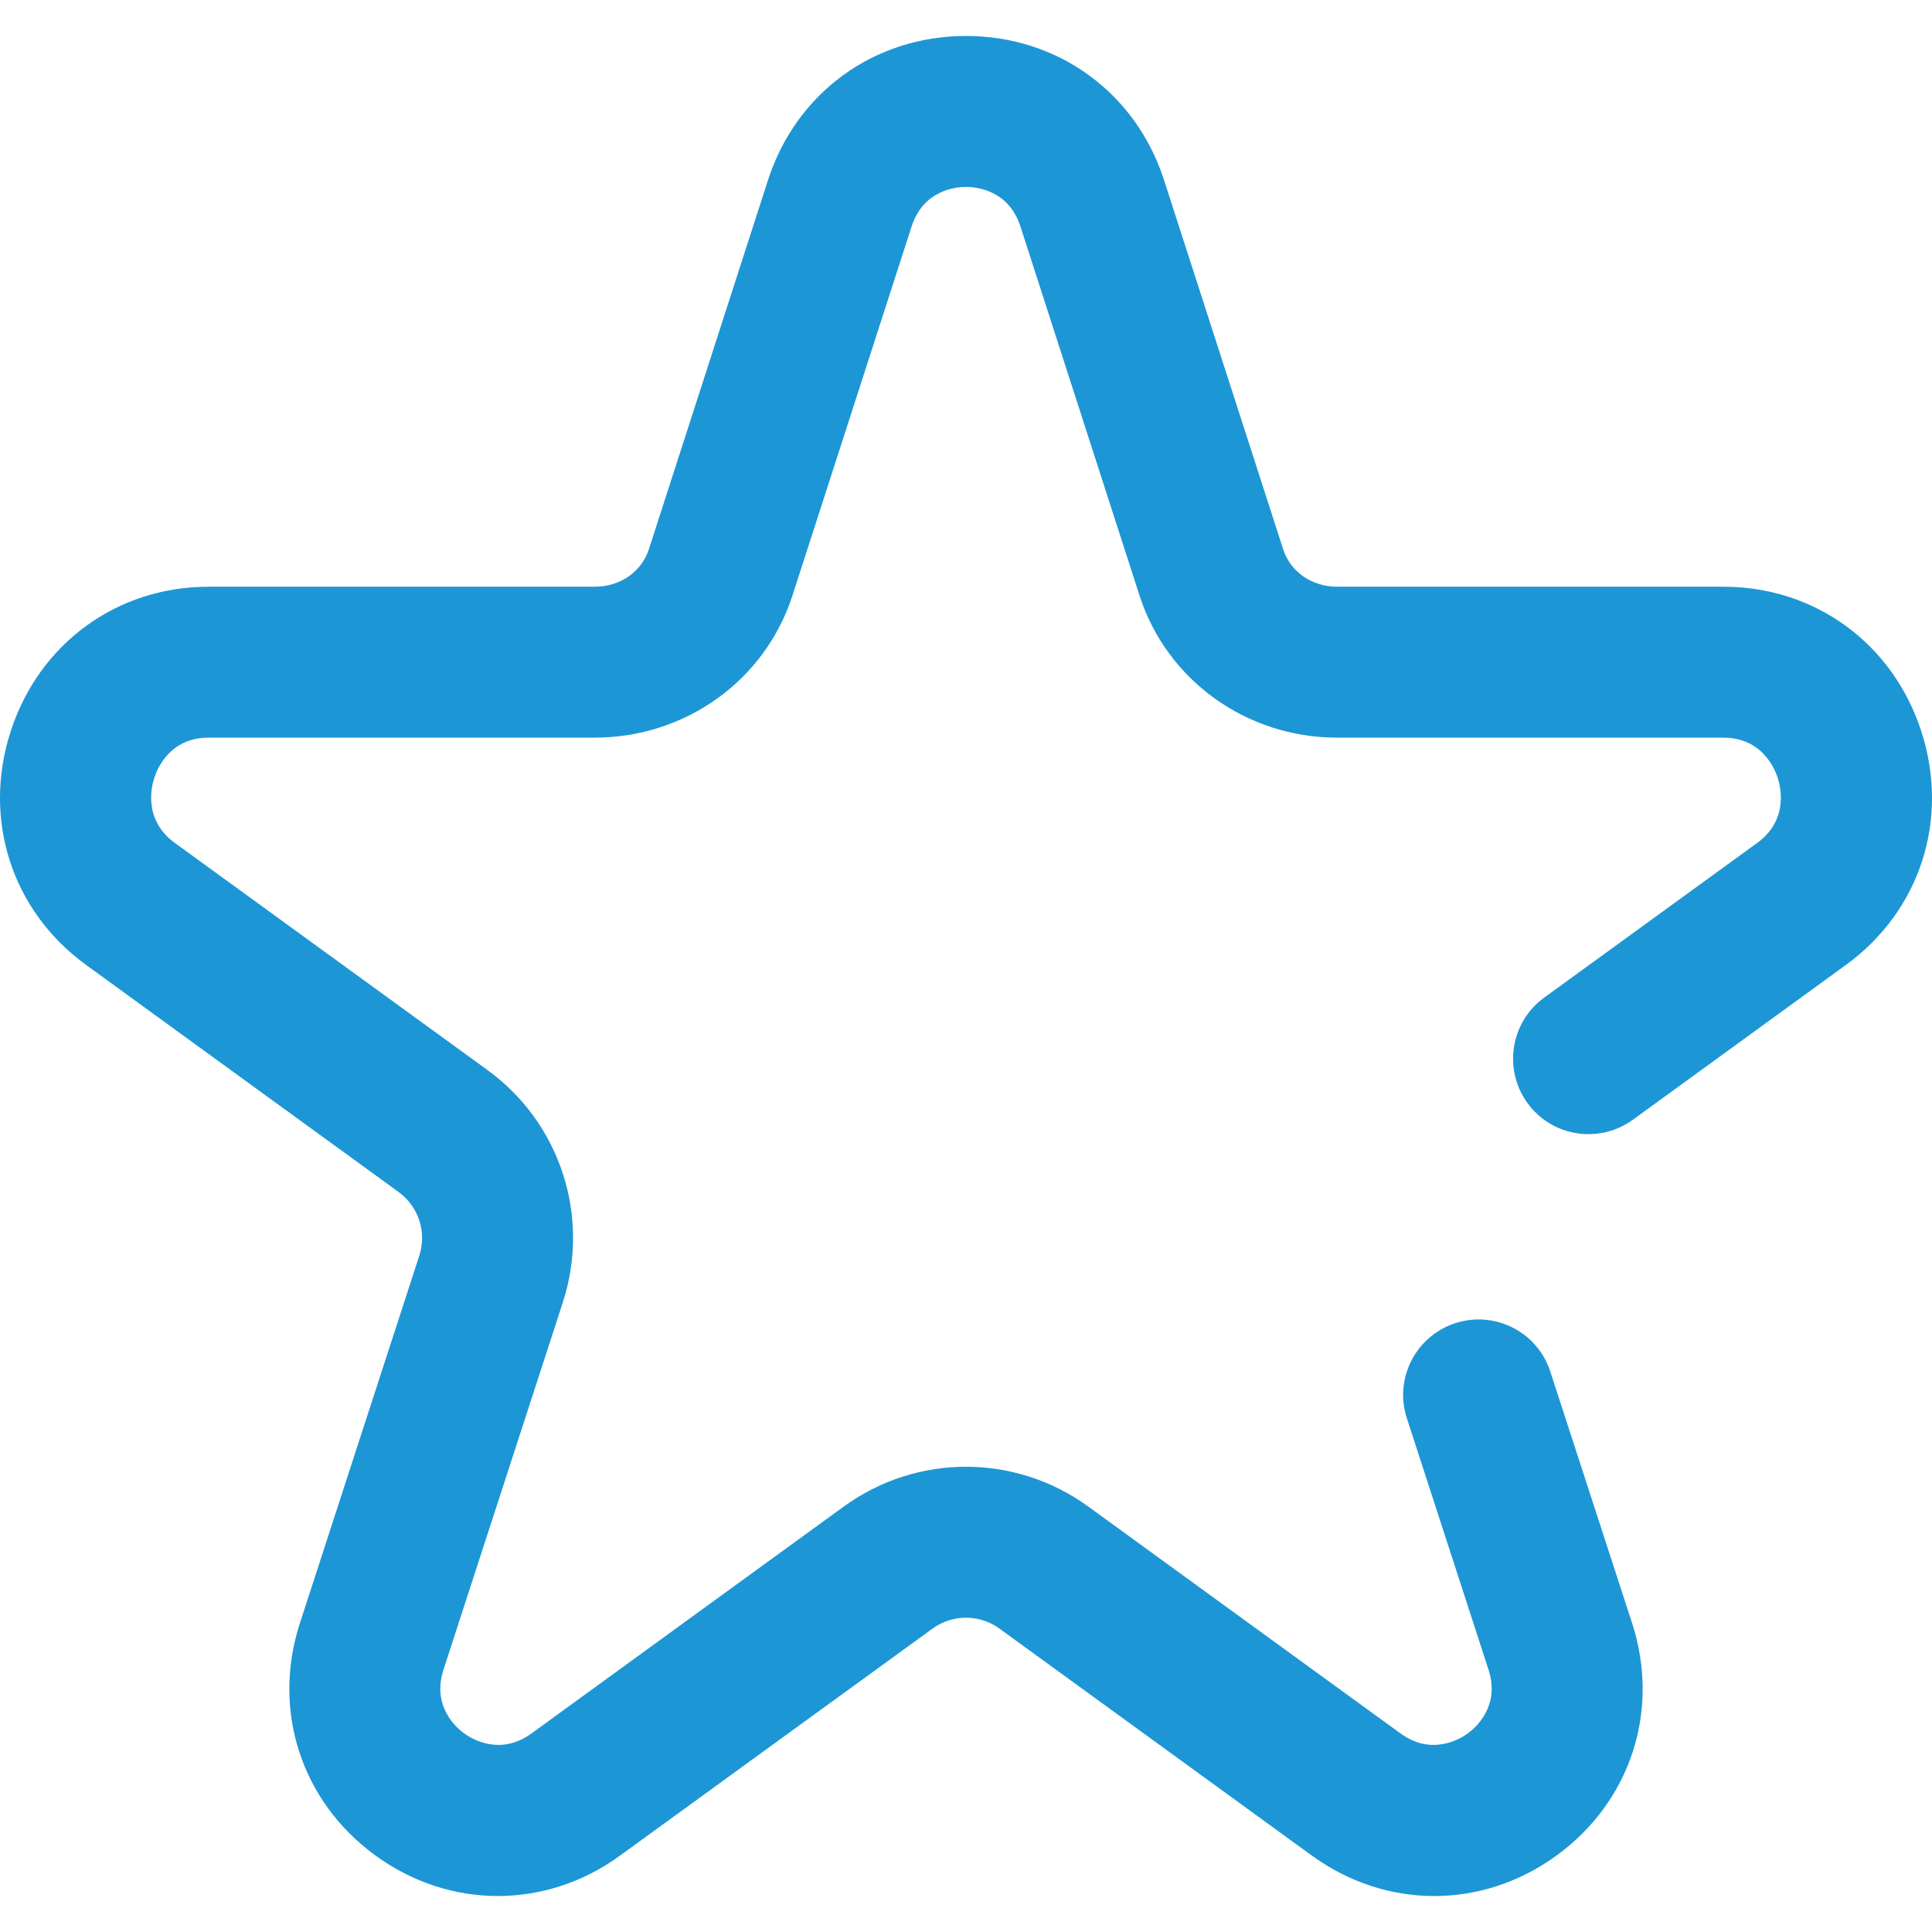
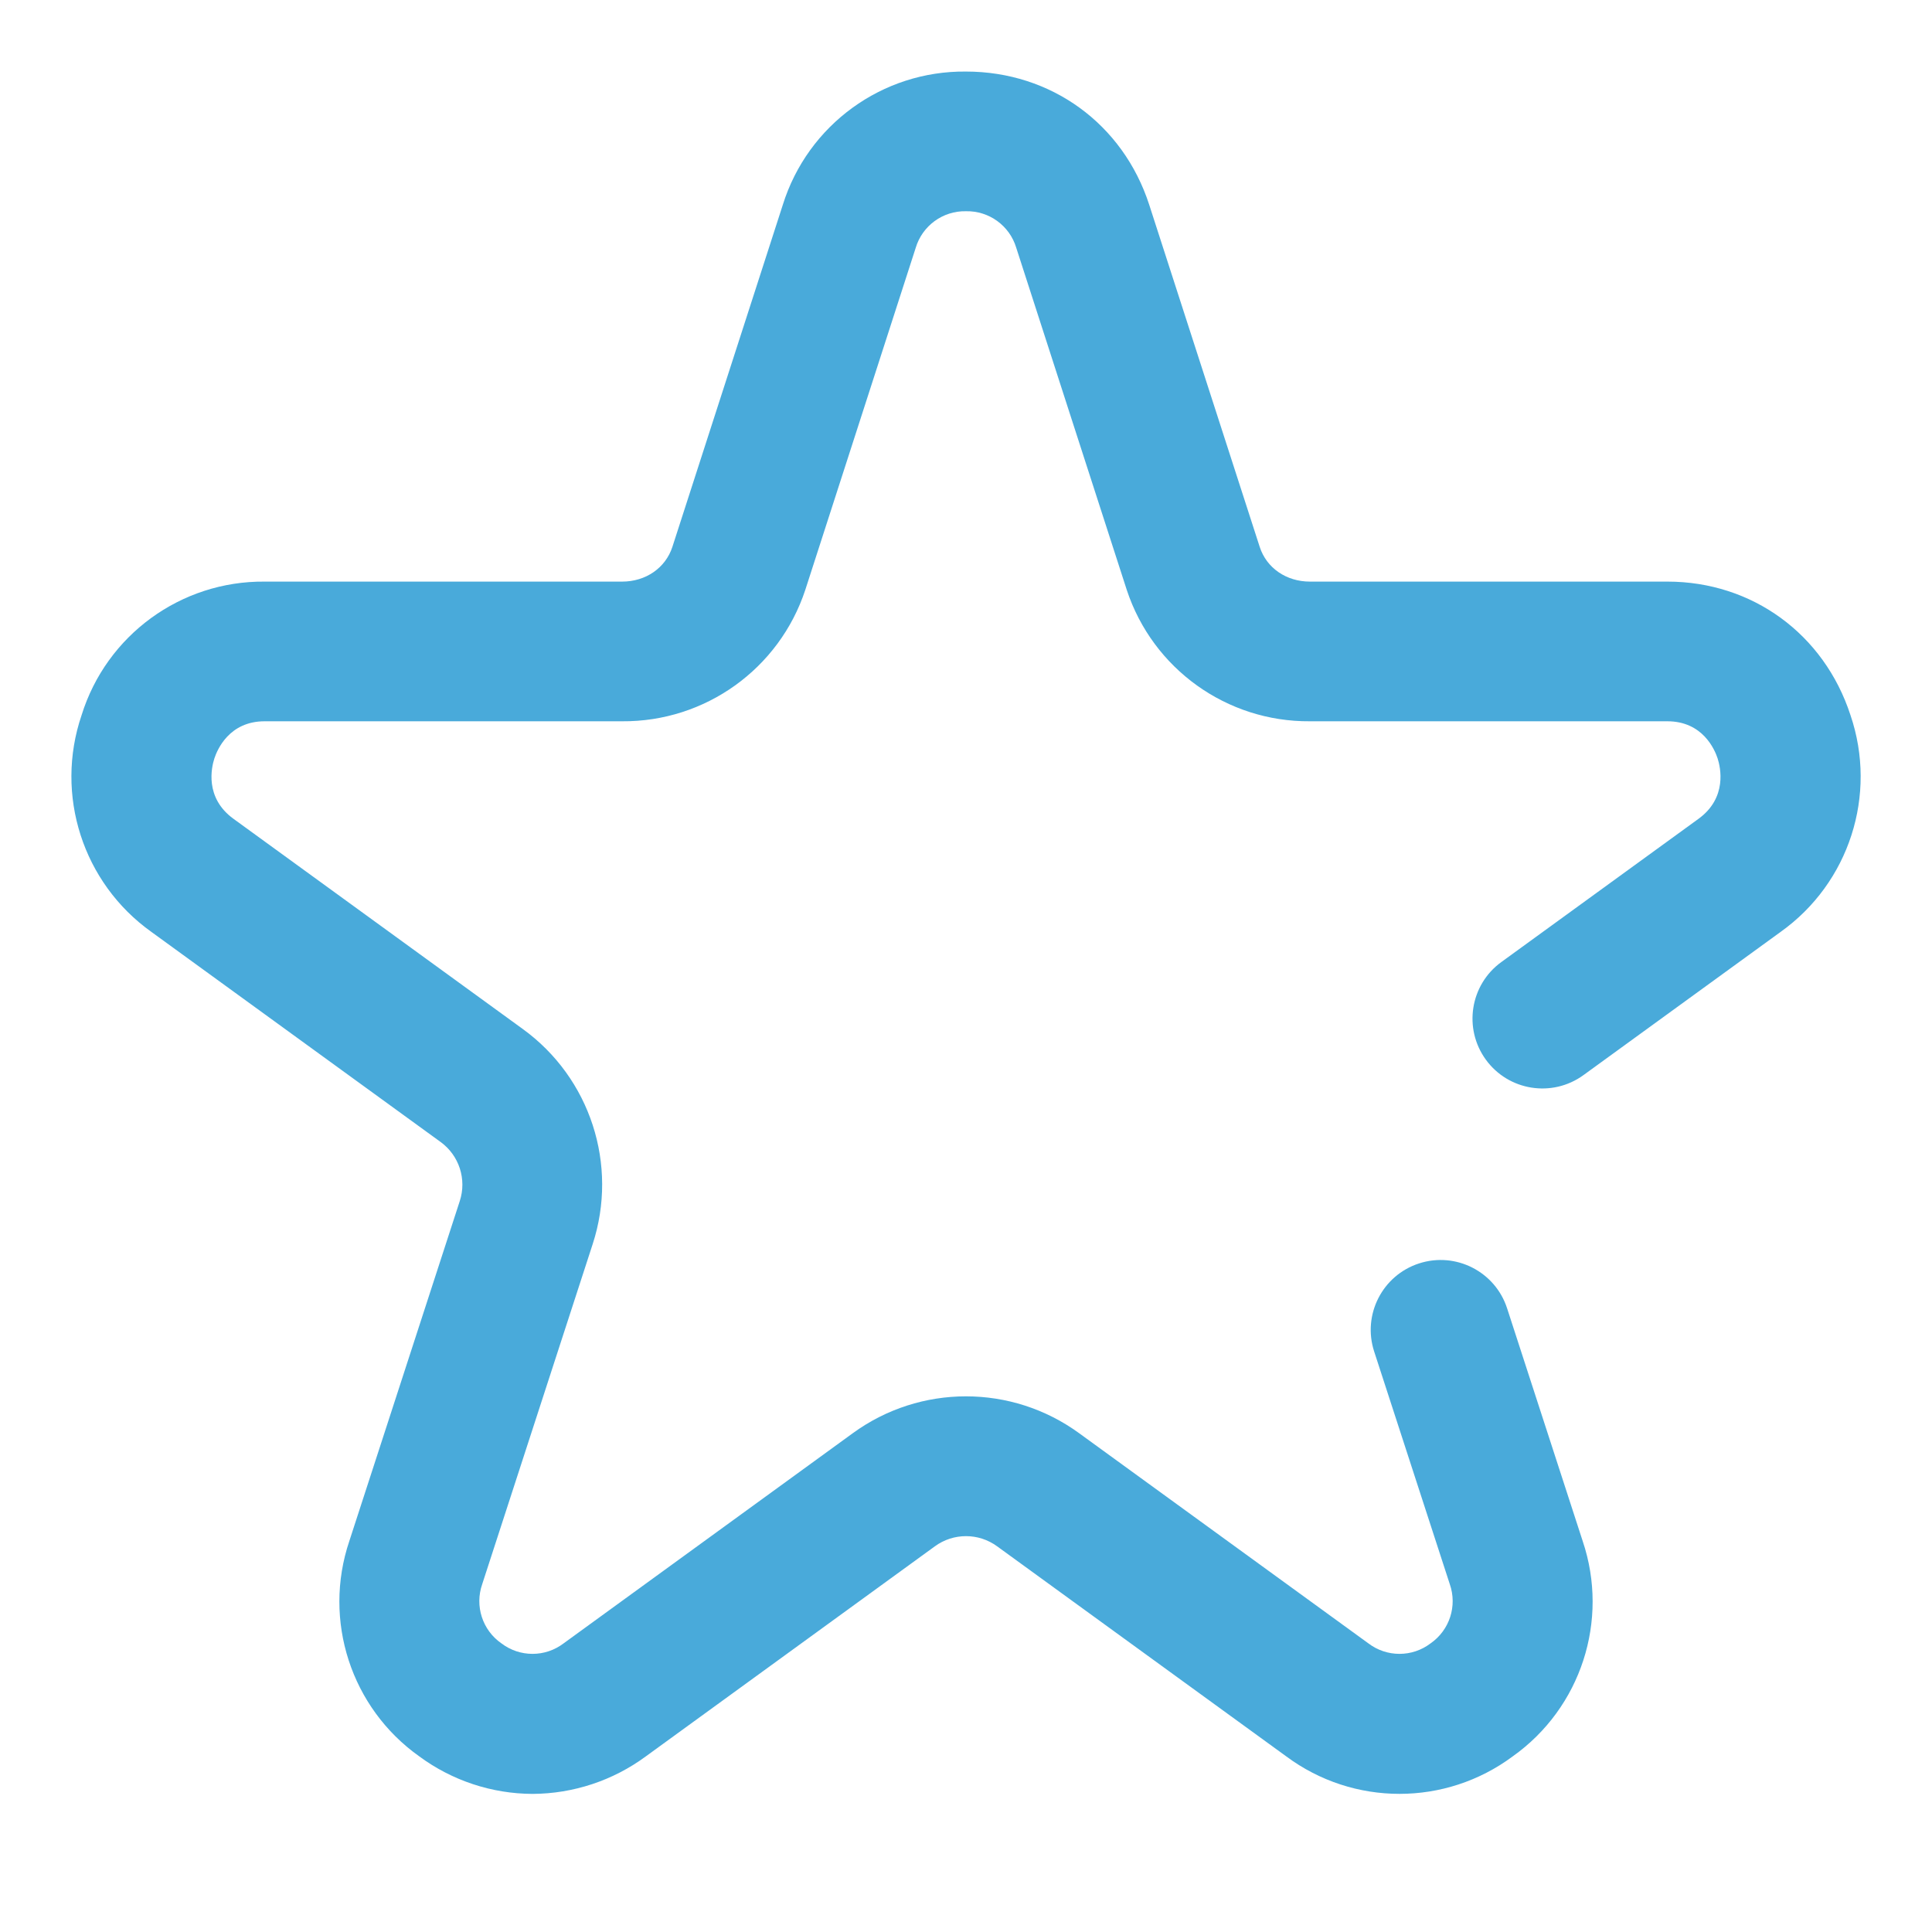
- <svg xmlns="http://www.w3.org/2000/svg" width="16" height="16" viewBox="0 0 16 16" fill="none">
-   <path d="M4.123 15.702C3.77 15.702 3.418 15.591 3.11 15.367C2.495 14.92 2.249 14.164 2.484 13.441L3.472 10.4C3.536 10.205 3.467 9.992 3.3 9.871L0.714 7.992C0.097 7.544 -0.148 6.784 0.089 6.055C0.325 5.329 0.968 4.859 1.727 4.859H4.924C5.136 4.859 5.312 4.737 5.374 4.548L6.361 1.489C6.596 0.765 7.24 0.298 8 0.298C8.76 0.298 9.404 0.765 9.639 1.488L10.627 4.55C10.688 4.737 10.864 4.859 11.076 4.859H14.273C15.032 4.859 15.675 5.329 15.911 6.055C16.148 6.784 15.903 7.544 15.286 7.992L13.523 9.273C13.243 9.476 12.852 9.414 12.65 9.135C12.447 8.856 12.509 8.465 12.788 8.262L14.552 6.981C14.812 6.792 14.748 6.52 14.722 6.441C14.697 6.363 14.59 6.109 14.273 6.109H11.076C10.325 6.109 9.666 5.637 9.438 4.935L8.45 1.873C8.351 1.571 8.081 1.548 8 1.548C7.919 1.548 7.649 1.571 7.55 1.874L6.562 4.934C6.334 5.637 5.675 6.109 4.923 6.109H1.726C1.41 6.109 1.303 6.363 1.278 6.441C1.252 6.52 1.188 6.792 1.448 6.981L4.035 8.86C4.641 9.3 4.892 10.074 4.661 10.786L3.673 13.827C3.574 14.13 3.779 14.309 3.845 14.356C3.91 14.403 4.143 14.543 4.401 14.356L6.987 12.477C7.593 12.037 8.407 12.037 9.013 12.477L11.599 14.356C11.857 14.543 12.09 14.403 12.155 14.356C12.22 14.309 12.426 14.13 12.327 13.827L11.651 11.745C11.544 11.417 11.724 11.065 12.052 10.958C12.38 10.851 12.733 11.031 12.839 11.359L13.516 13.441C13.751 14.164 13.505 14.92 12.89 15.367C12.275 15.814 11.48 15.814 10.864 15.367L8.278 13.488C8.112 13.367 7.888 13.367 7.722 13.488L5.135 15.367C4.828 15.591 4.475 15.702 4.123 15.702Z" fill="#1D96D5" />
+ <svg xmlns="http://www.w3.org/2000/svg" width="25" height="25" fill="none" viewBox="-1 -1 27 27">
+   <path d="M6.442 24.07a2.683 2.683 0 01-1.582-.524 2.652 2.652 0 01-.978-3.01l1.543-4.75a.737.737 0 00-.268-.827l-4.042-2.936A2.666 2.666 0 01.14 8.995a2.655 2.655 0 012.559-1.867h4.995c.331 0 .607-.191.703-.486l1.543-4.78A2.653 2.653 0 0112.5 0c1.188 0 2.193.73 2.56 1.86l1.545 4.784c.095.293.37.484.702.484h4.995c1.186 0 2.19.733 2.559 1.867a2.665 2.665 0 01-.976 3.028l-2.756 2.002a.976.976 0 01-1.148-1.58l2.756-2.002c.406-.295.307-.72.267-.844-.04-.122-.207-.519-.702-.519h-4.995a2.673 2.673 0 01-2.56-1.835l-1.545-4.783a.717.717 0 00-.702-.51.717.717 0 00-.703.512l-1.543 4.78A2.674 2.674 0 017.693 9.08H2.698c-.495 0-.662.397-.702.519-.04.123-.14.549.267.844l4.041 2.936a2.685 2.685 0 01.978 3.01l-1.543 4.75a.718.718 0 00.268.827.717.717 0 00.87 0l4.04-2.936a2.685 2.685 0 013.165 0l4.041 2.936a.717.717 0 00.87 0 .718.718 0 00.268-.827l-1.057-3.252a.976.976 0 011.858-.603l1.056 3.252a2.652 2.652 0 01-.978 3.01 2.652 2.652 0 01-3.164 0l-4.041-2.936a.737.737 0 00-.87 0l-4.04 2.936a2.689 2.689 0 01-1.583.524z" fill="#49AADA" />
</svg>
